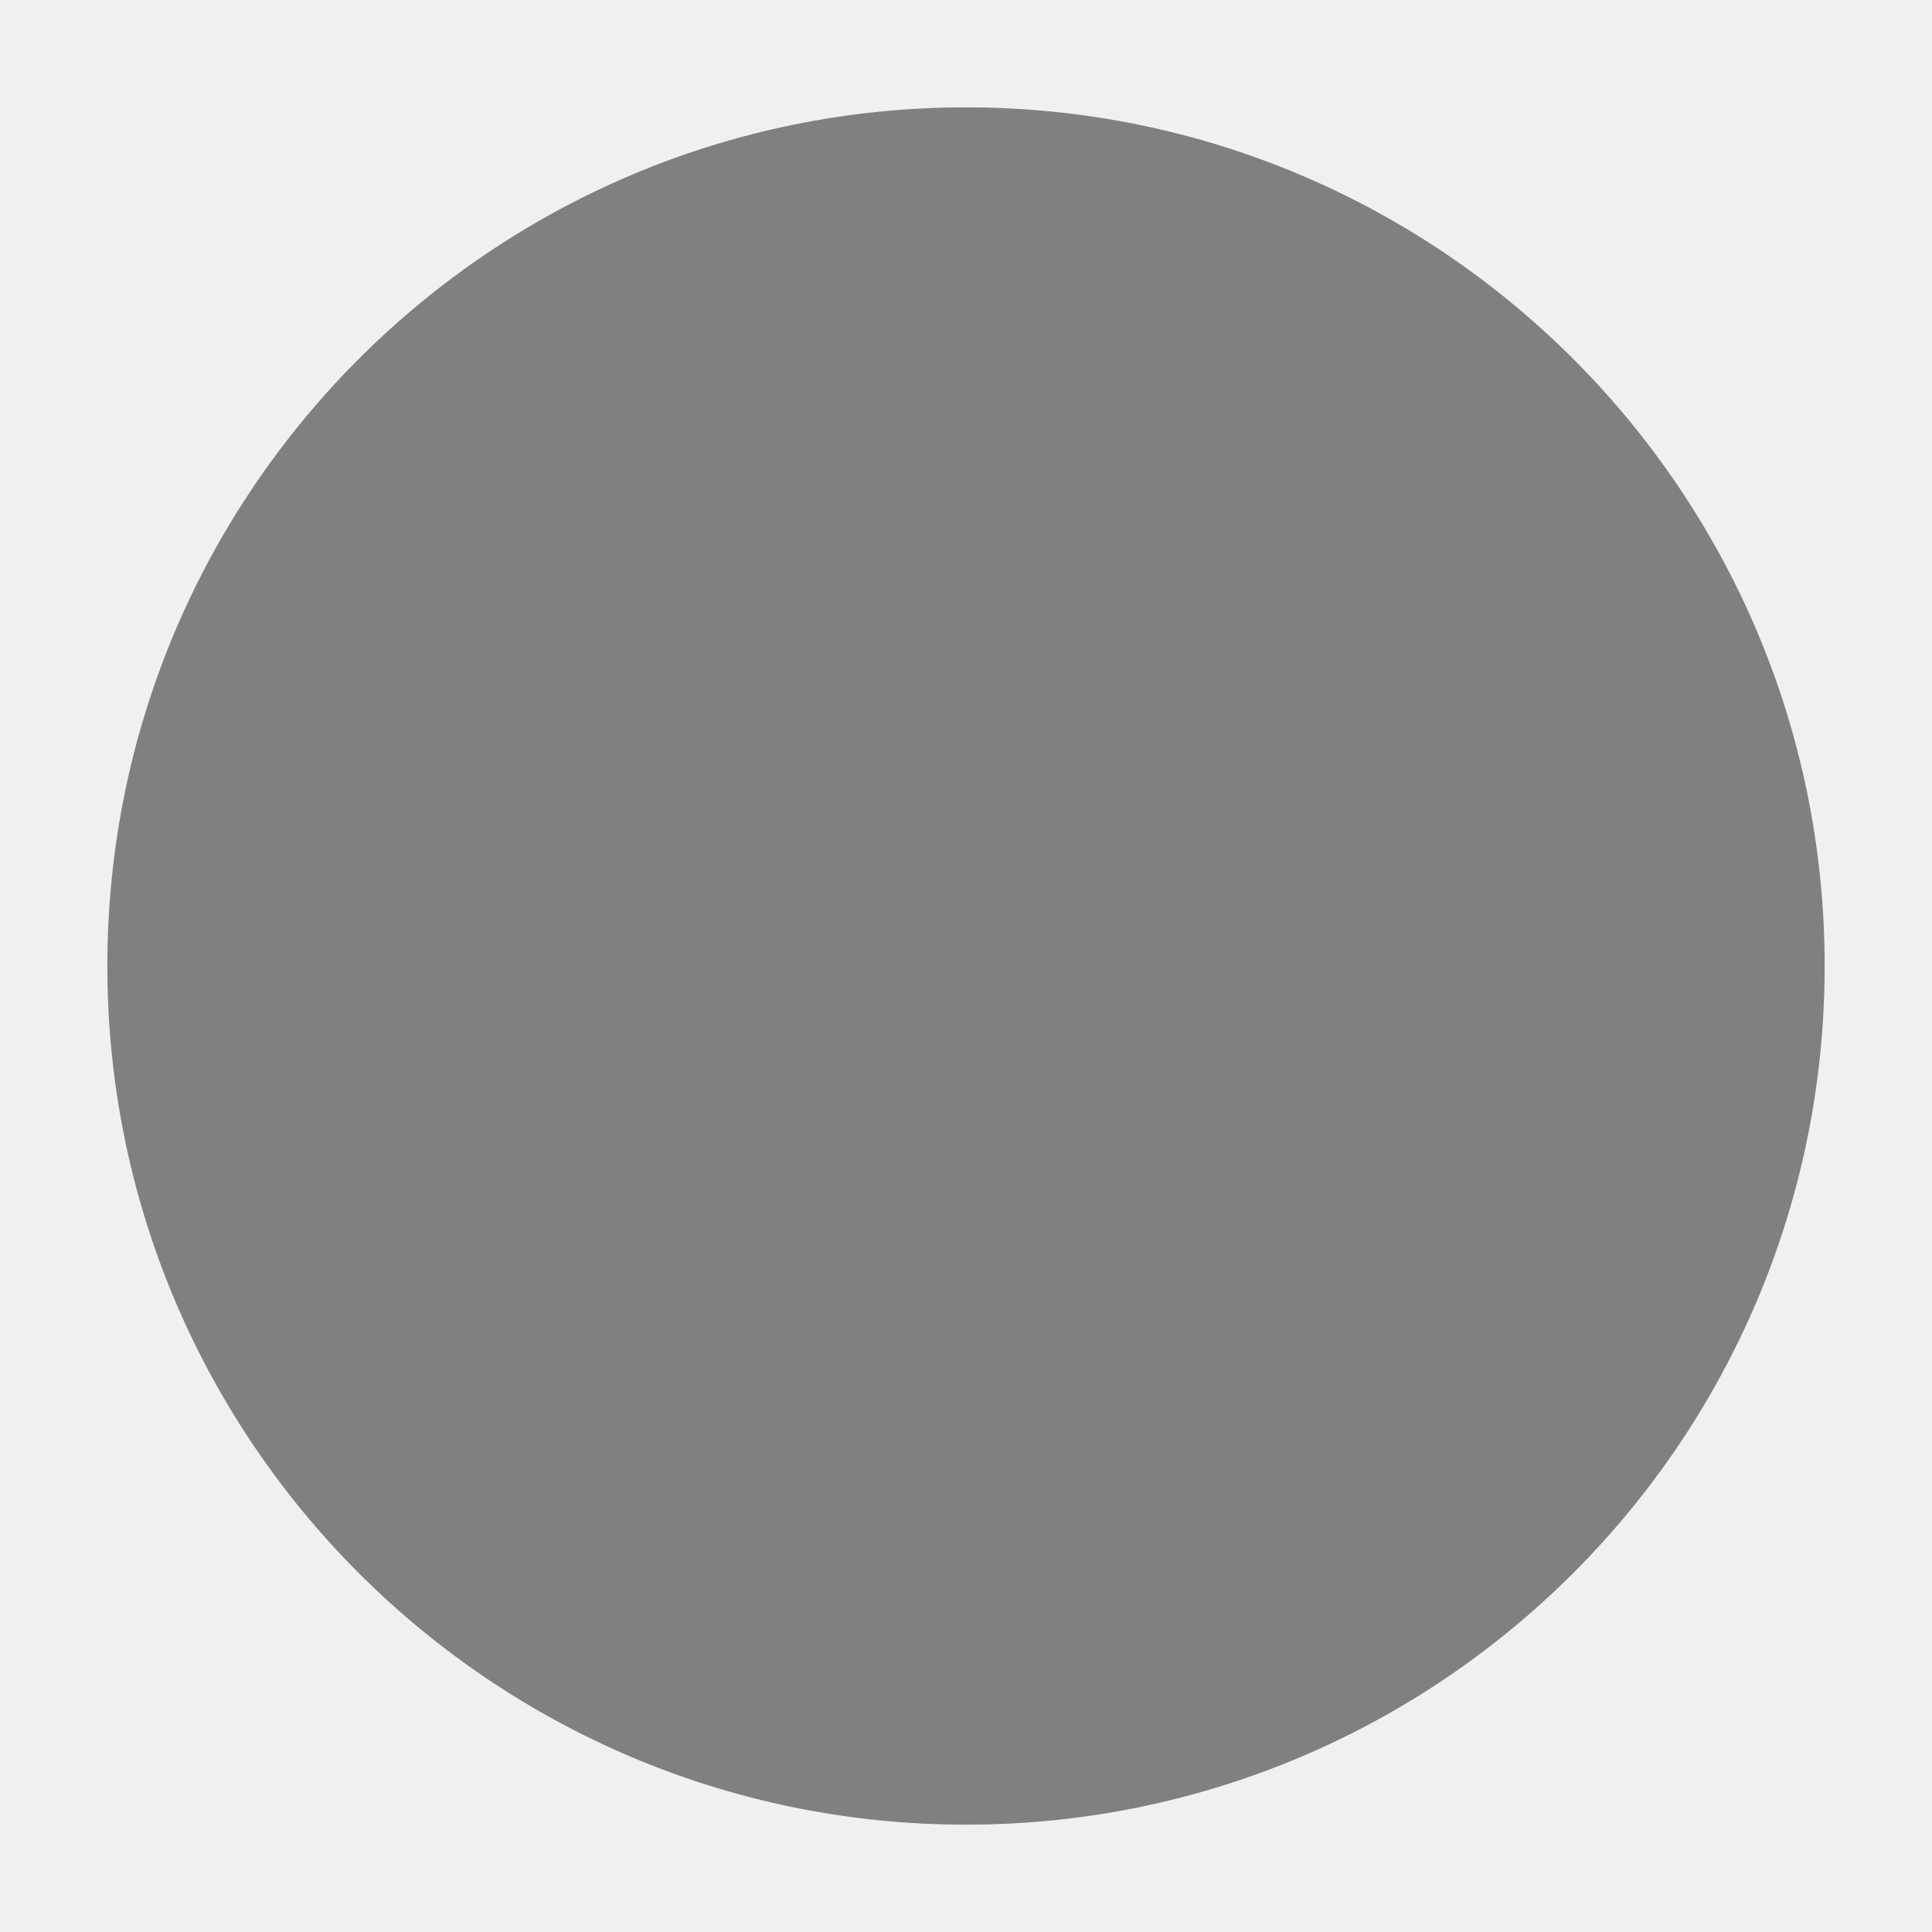
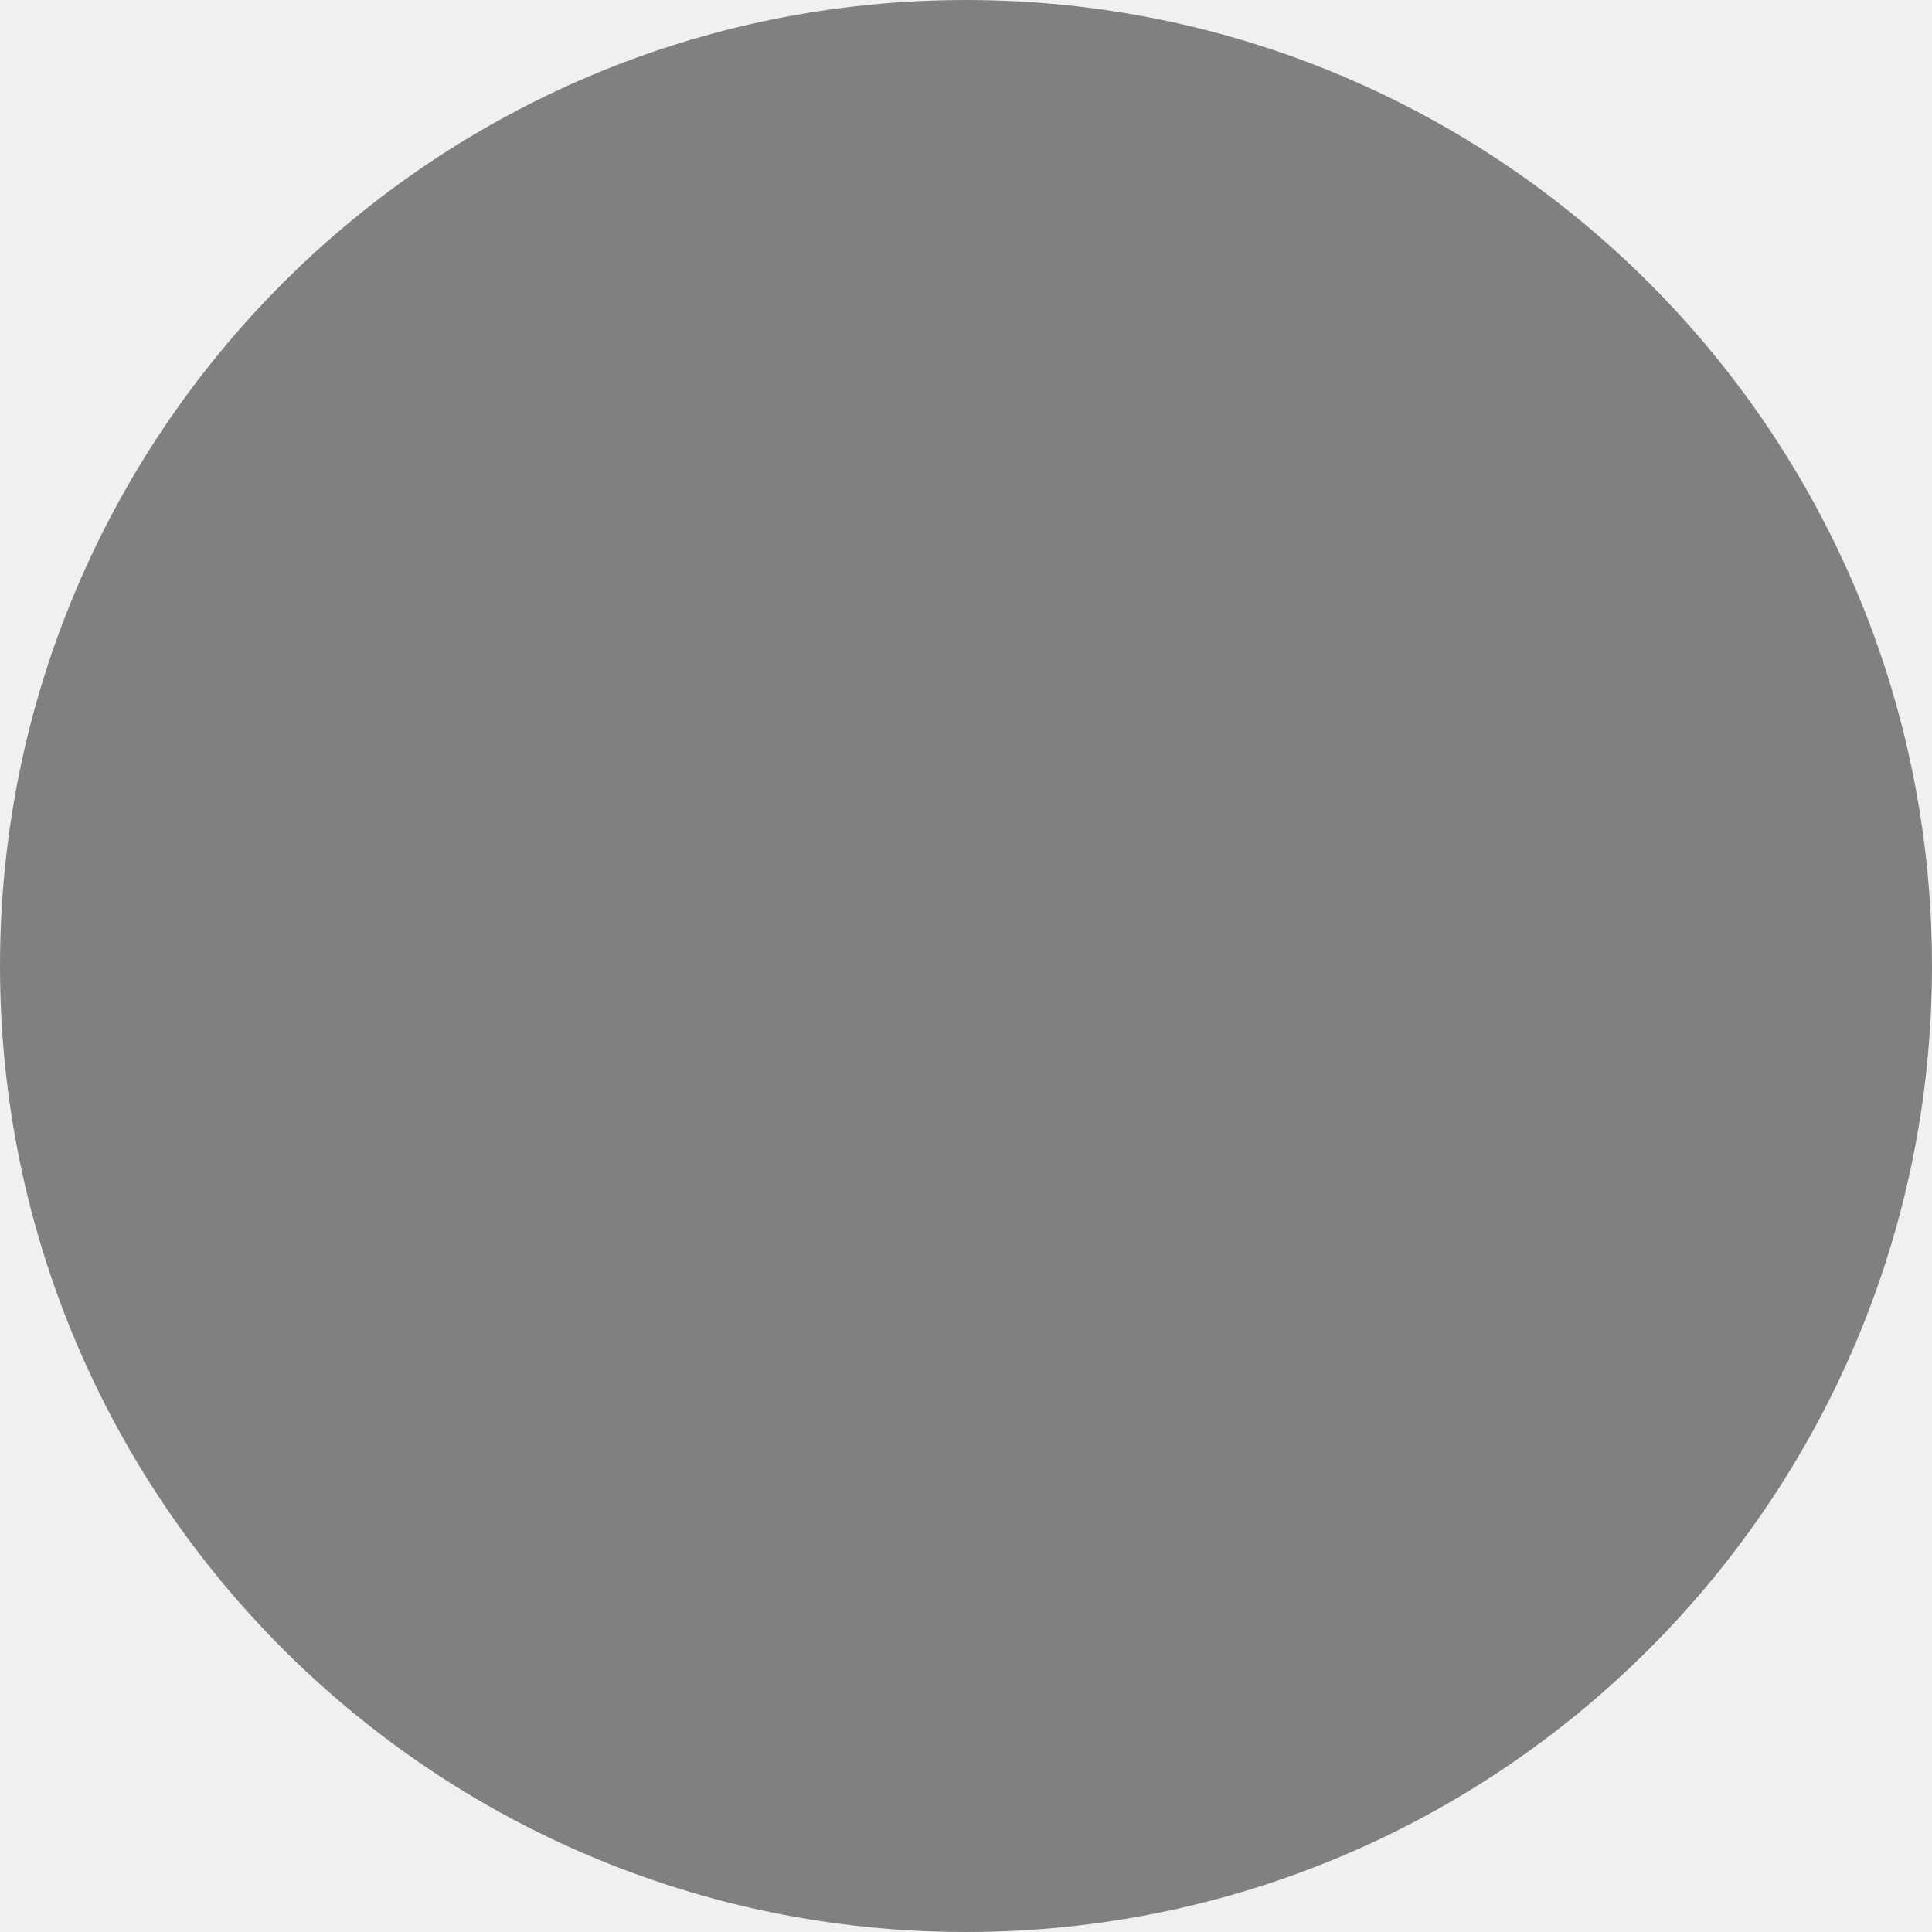
<svg xmlns="http://www.w3.org/2000/svg" enable-background="new 0 0 32 32" height="18" id="Layer_1" version="1.1" viewBox="0 0 18 18" width="18" xml:space="preserve">
  <defs id="defs24" />
  <g style="display:inline" id="titlebutton-close" transform="matrix(1.125,0,0,1.125,-725.625,208.8425)">
-     <g id="g4927-9" style="display:inline;opacity:1" transform="translate(-678,-432.6378)">
+     <g id="g4927-9" style="display:inline;opacity:1" transform="matrix(1.125,0,0,1.125,-844.375,-464.5128)">
      <g transform="translate(-103)" style="display:inline;opacity:1" id="g4490-6-5-2">
        <g id="g4092-0-2-21-0" style="display:inline" transform="translate(58)">
          <ellipse cy="255" cx="1376" style="fill:#808080;fill-opacity:1;stroke:none;stroke-width:0;stroke-linecap:butt;stroke-linejoin:miter;stroke-miterlimit:4;stroke-dasharray:none;stroke-dashoffset:0;stroke-opacity:1" id="path4068-7-5-9-6" rx="7.111" ry="7.111" />
        </g>
      </g>
      <g id="g4778-2-68" transform="translate(1323,246.8672)" style="fill:#ffffff;fill-opacity:1">
        <g style="display:inline;fill:#ffffff;fill-opacity:1" id="layer9-9-4-4" transform="translate(-60,-518)" />
        <g id="layer10-2-1-8" transform="translate(-60,-518)" style="fill:#ffffff;fill-opacity:1" />
        <g id="layer11-16-4-9" transform="translate(-60,-518)" style="fill:#ffffff;fill-opacity:1" />
        <g transform="matrix(0.75,0,0,0.75,2,2.054688)" id="g2996-76-5" style="fill:#ffffff;fill-opacity:1">
          <g transform="translate(-60,-518)" id="layer12-4-5-7" style="fill:#ffffff;fill-opacity:1">
            <g transform="translate(19,-242)" id="layer4-4-1-9-5" style="display:inline;fill:#ffffff;fill-opacity:1" />
          </g>
        </g>
        <g id="layer13-2-6-11" transform="translate(-60,-518)" style="fill:#ffffff;fill-opacity:1" />
        <g id="layer14-4-0-33" transform="translate(-60,-518)" style="fill:#ffffff;fill-opacity:1" />
        <g id="layer15-7-3-0" transform="translate(-60,-518)" style="fill:#ffffff;fill-opacity:1" />
      </g>
    </g>
    <rect y="-185.638" x="645" height="16" width="16" id="rect17883-39" style="display:inline;opacity:1;fill:none;fill-opacity:1;stroke:none;stroke-width:1;stroke-linecap:butt;stroke-linejoin:miter;stroke-miterlimit:4;stroke-dasharray:none;stroke-dashoffset:0;stroke-opacity:0" />
  </g>
</svg>
